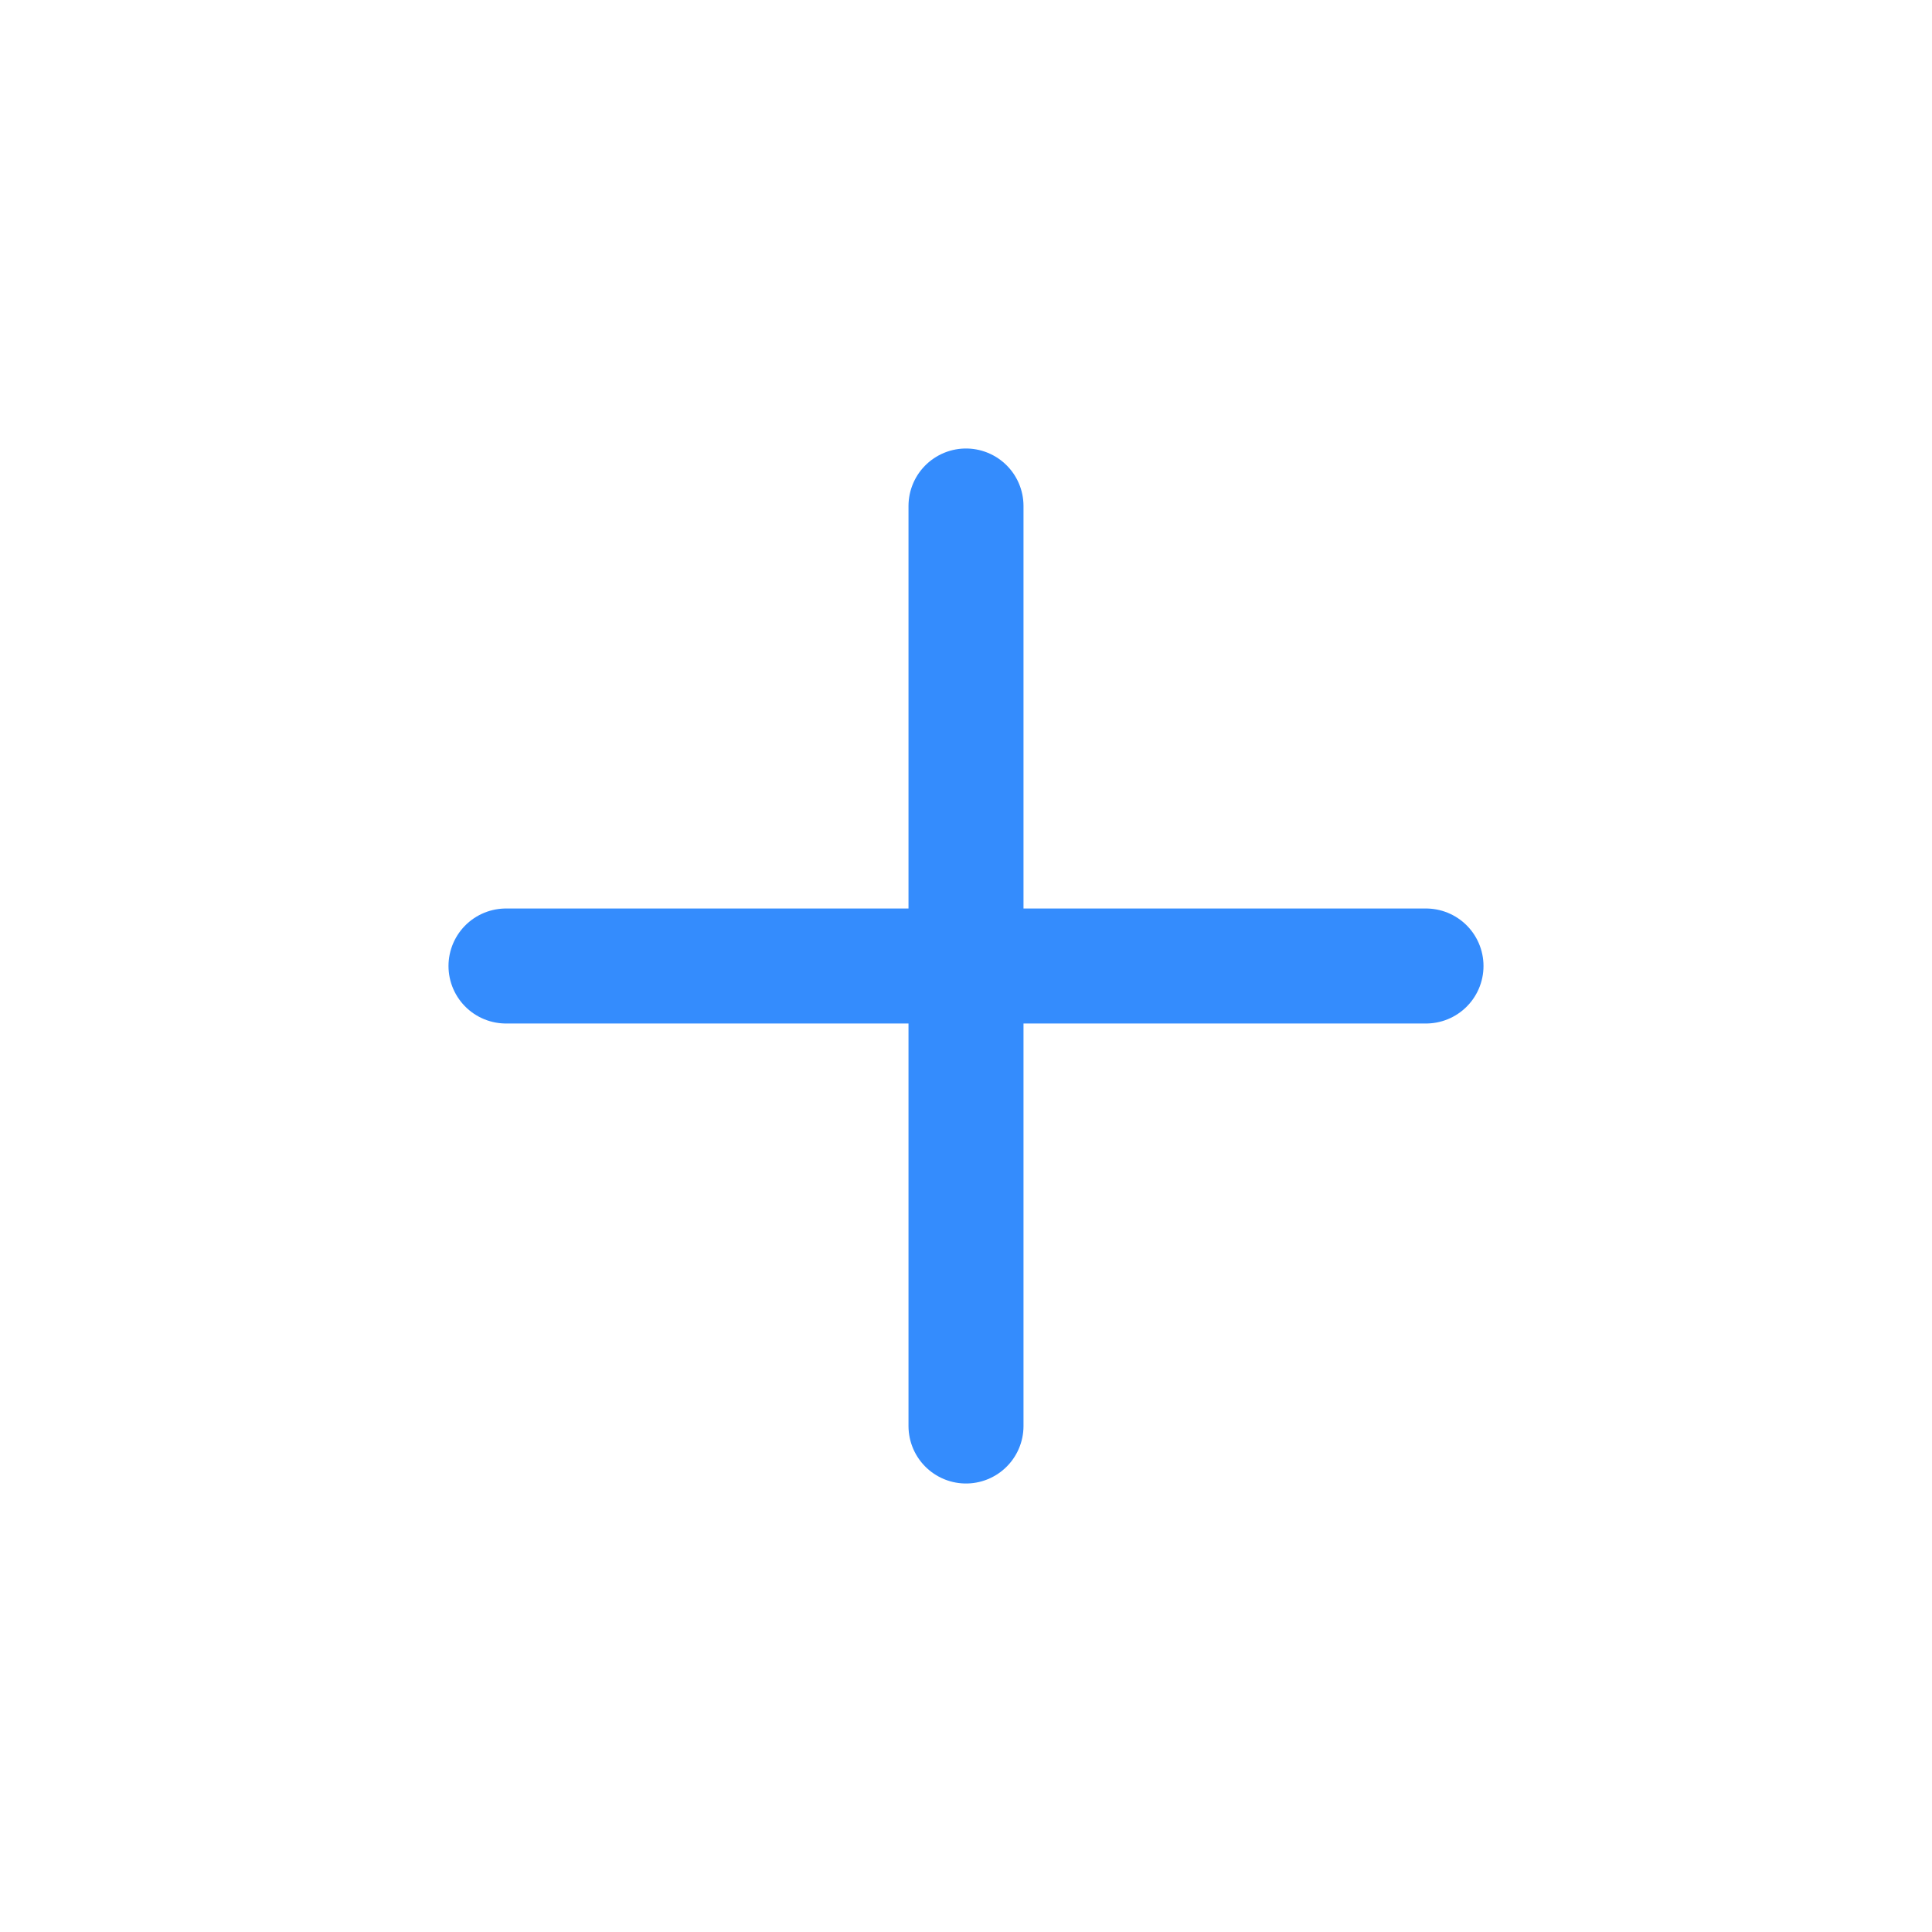
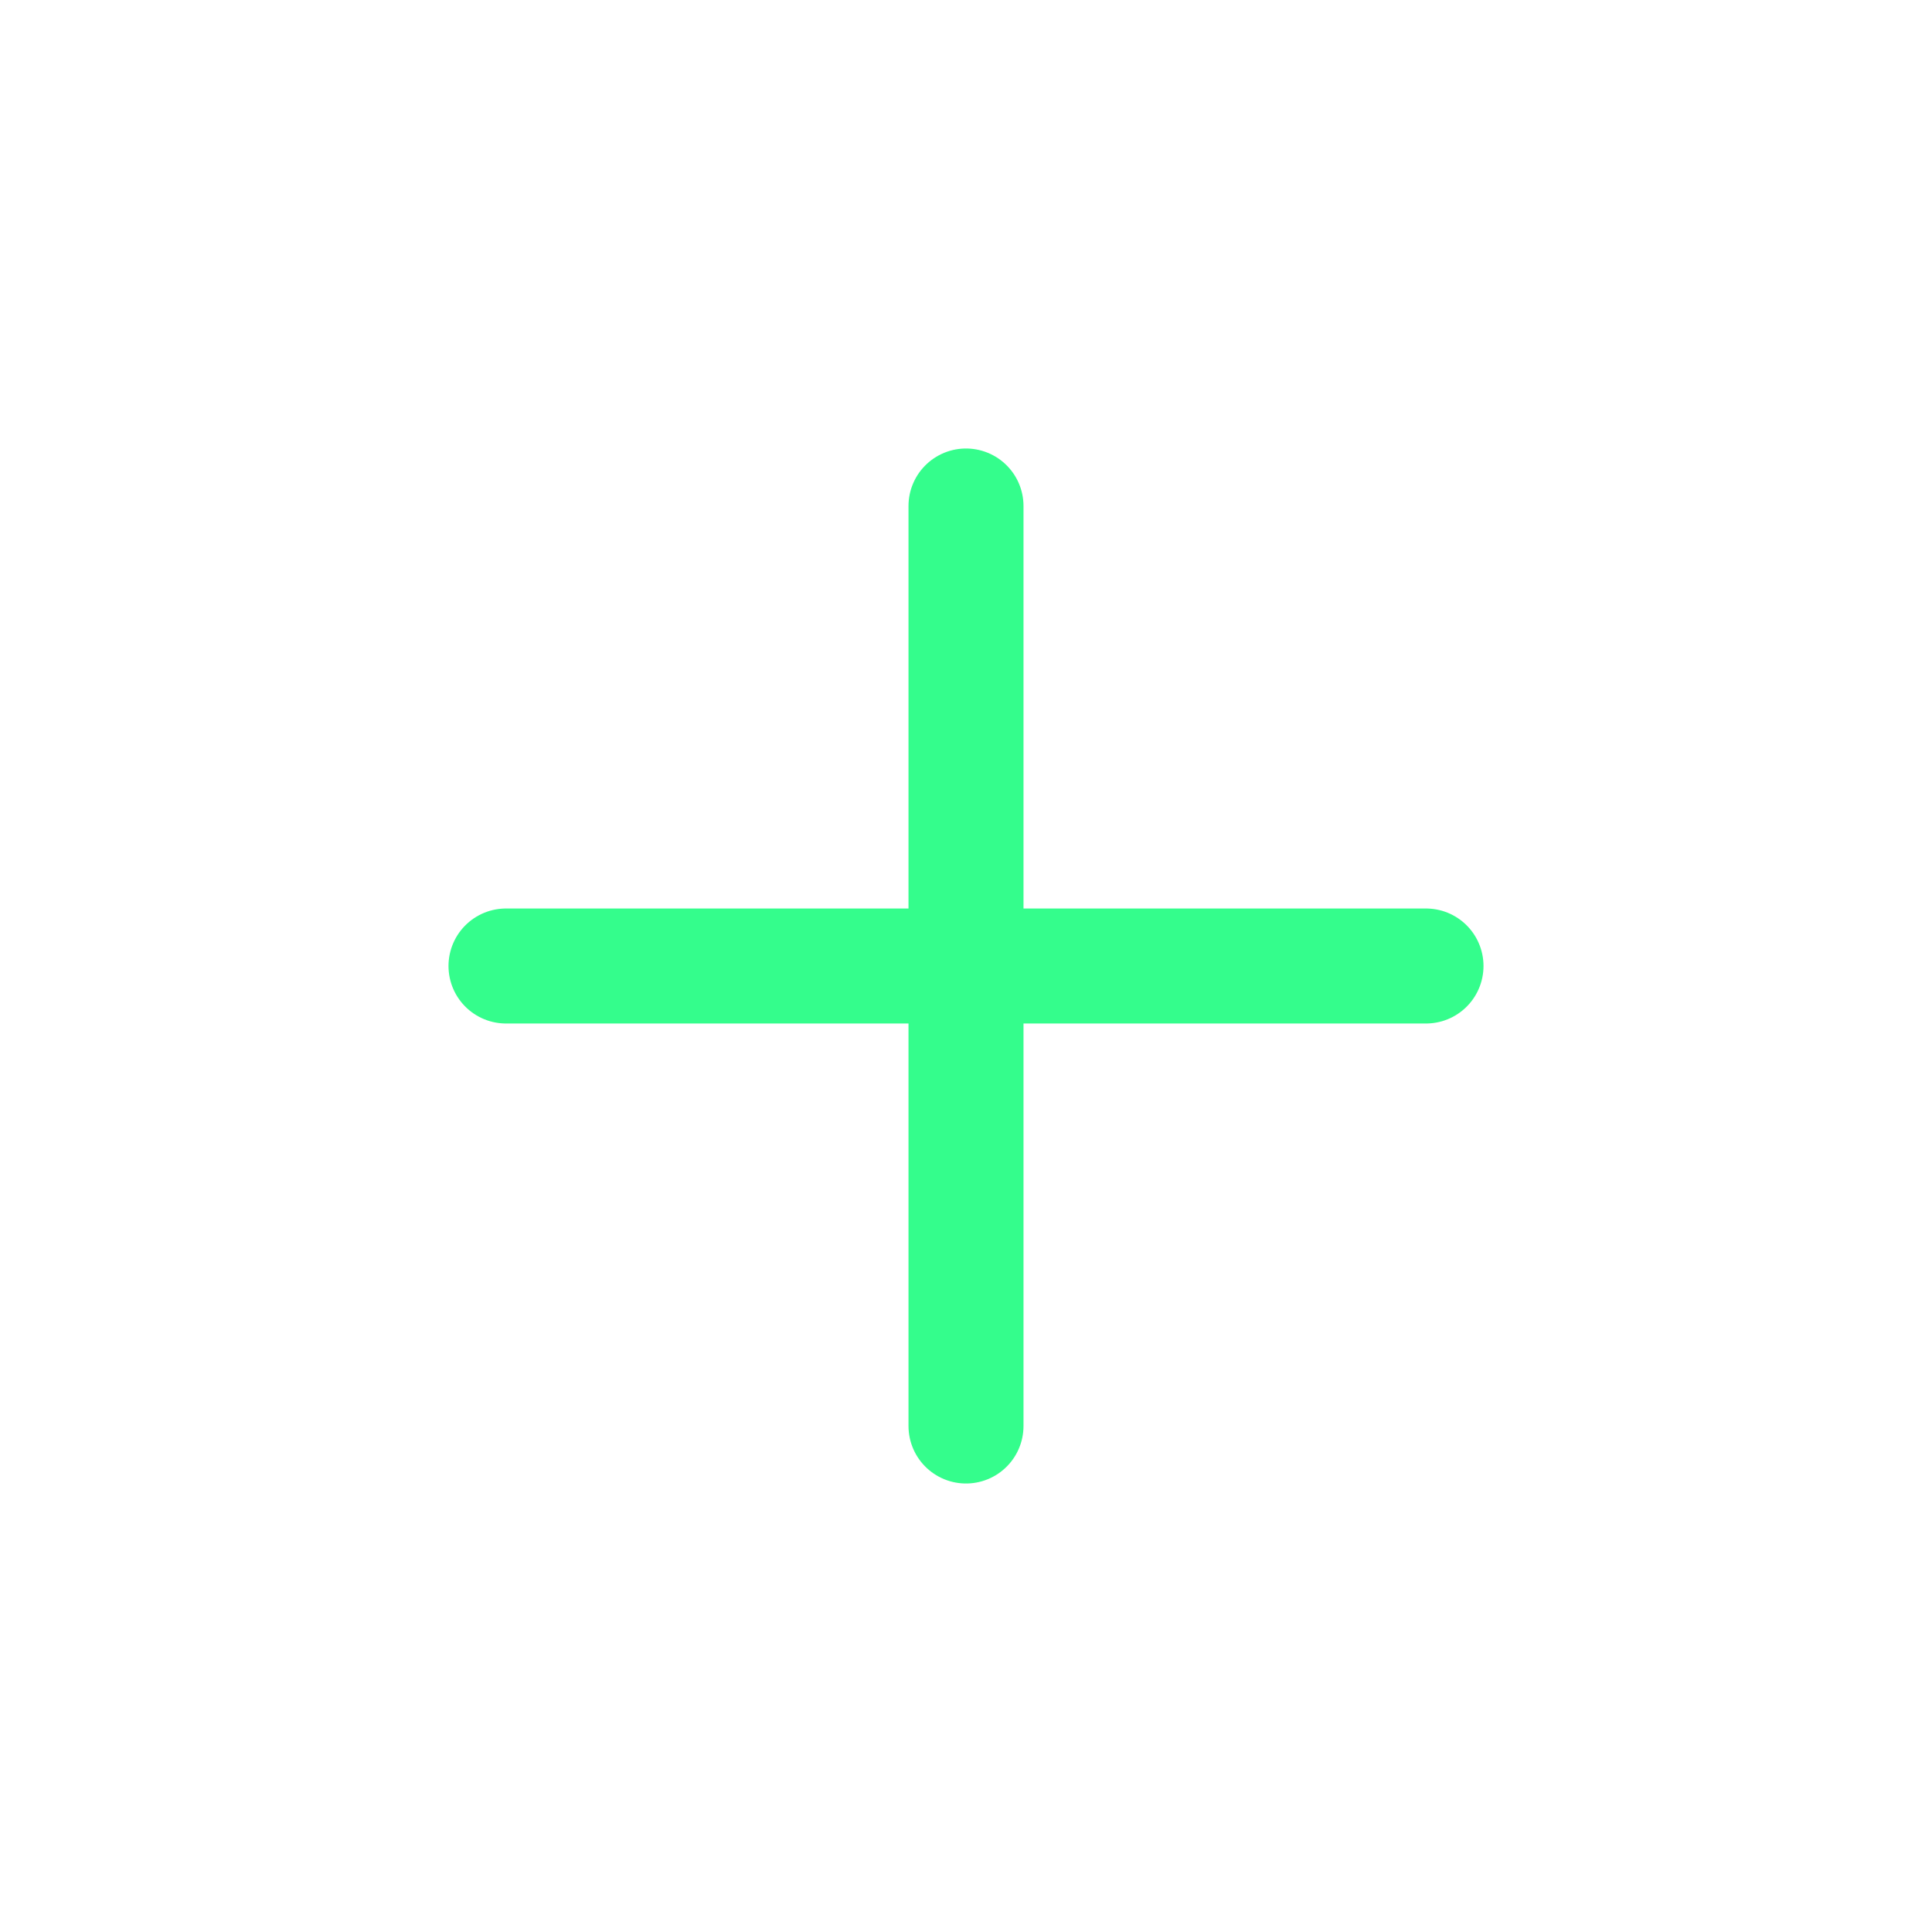
<svg xmlns="http://www.w3.org/2000/svg" width="21" height="21" viewBox="0 0 21 21">
  <g fill="none" fill-rule="evenodd">
    <path d="M0 0h21v21H0z" />
-     <g stroke="#348CFD" stroke-linecap="round" stroke-linejoin="round" stroke-width="1.25">
+     <g stroke="#34FD8C" stroke-linecap="round" stroke-linejoin="round" stroke-width="1.25">
      <path d="M10.5 5.5v10M15.5 10.5h-10" />
    </g>
  </g>
</svg>
